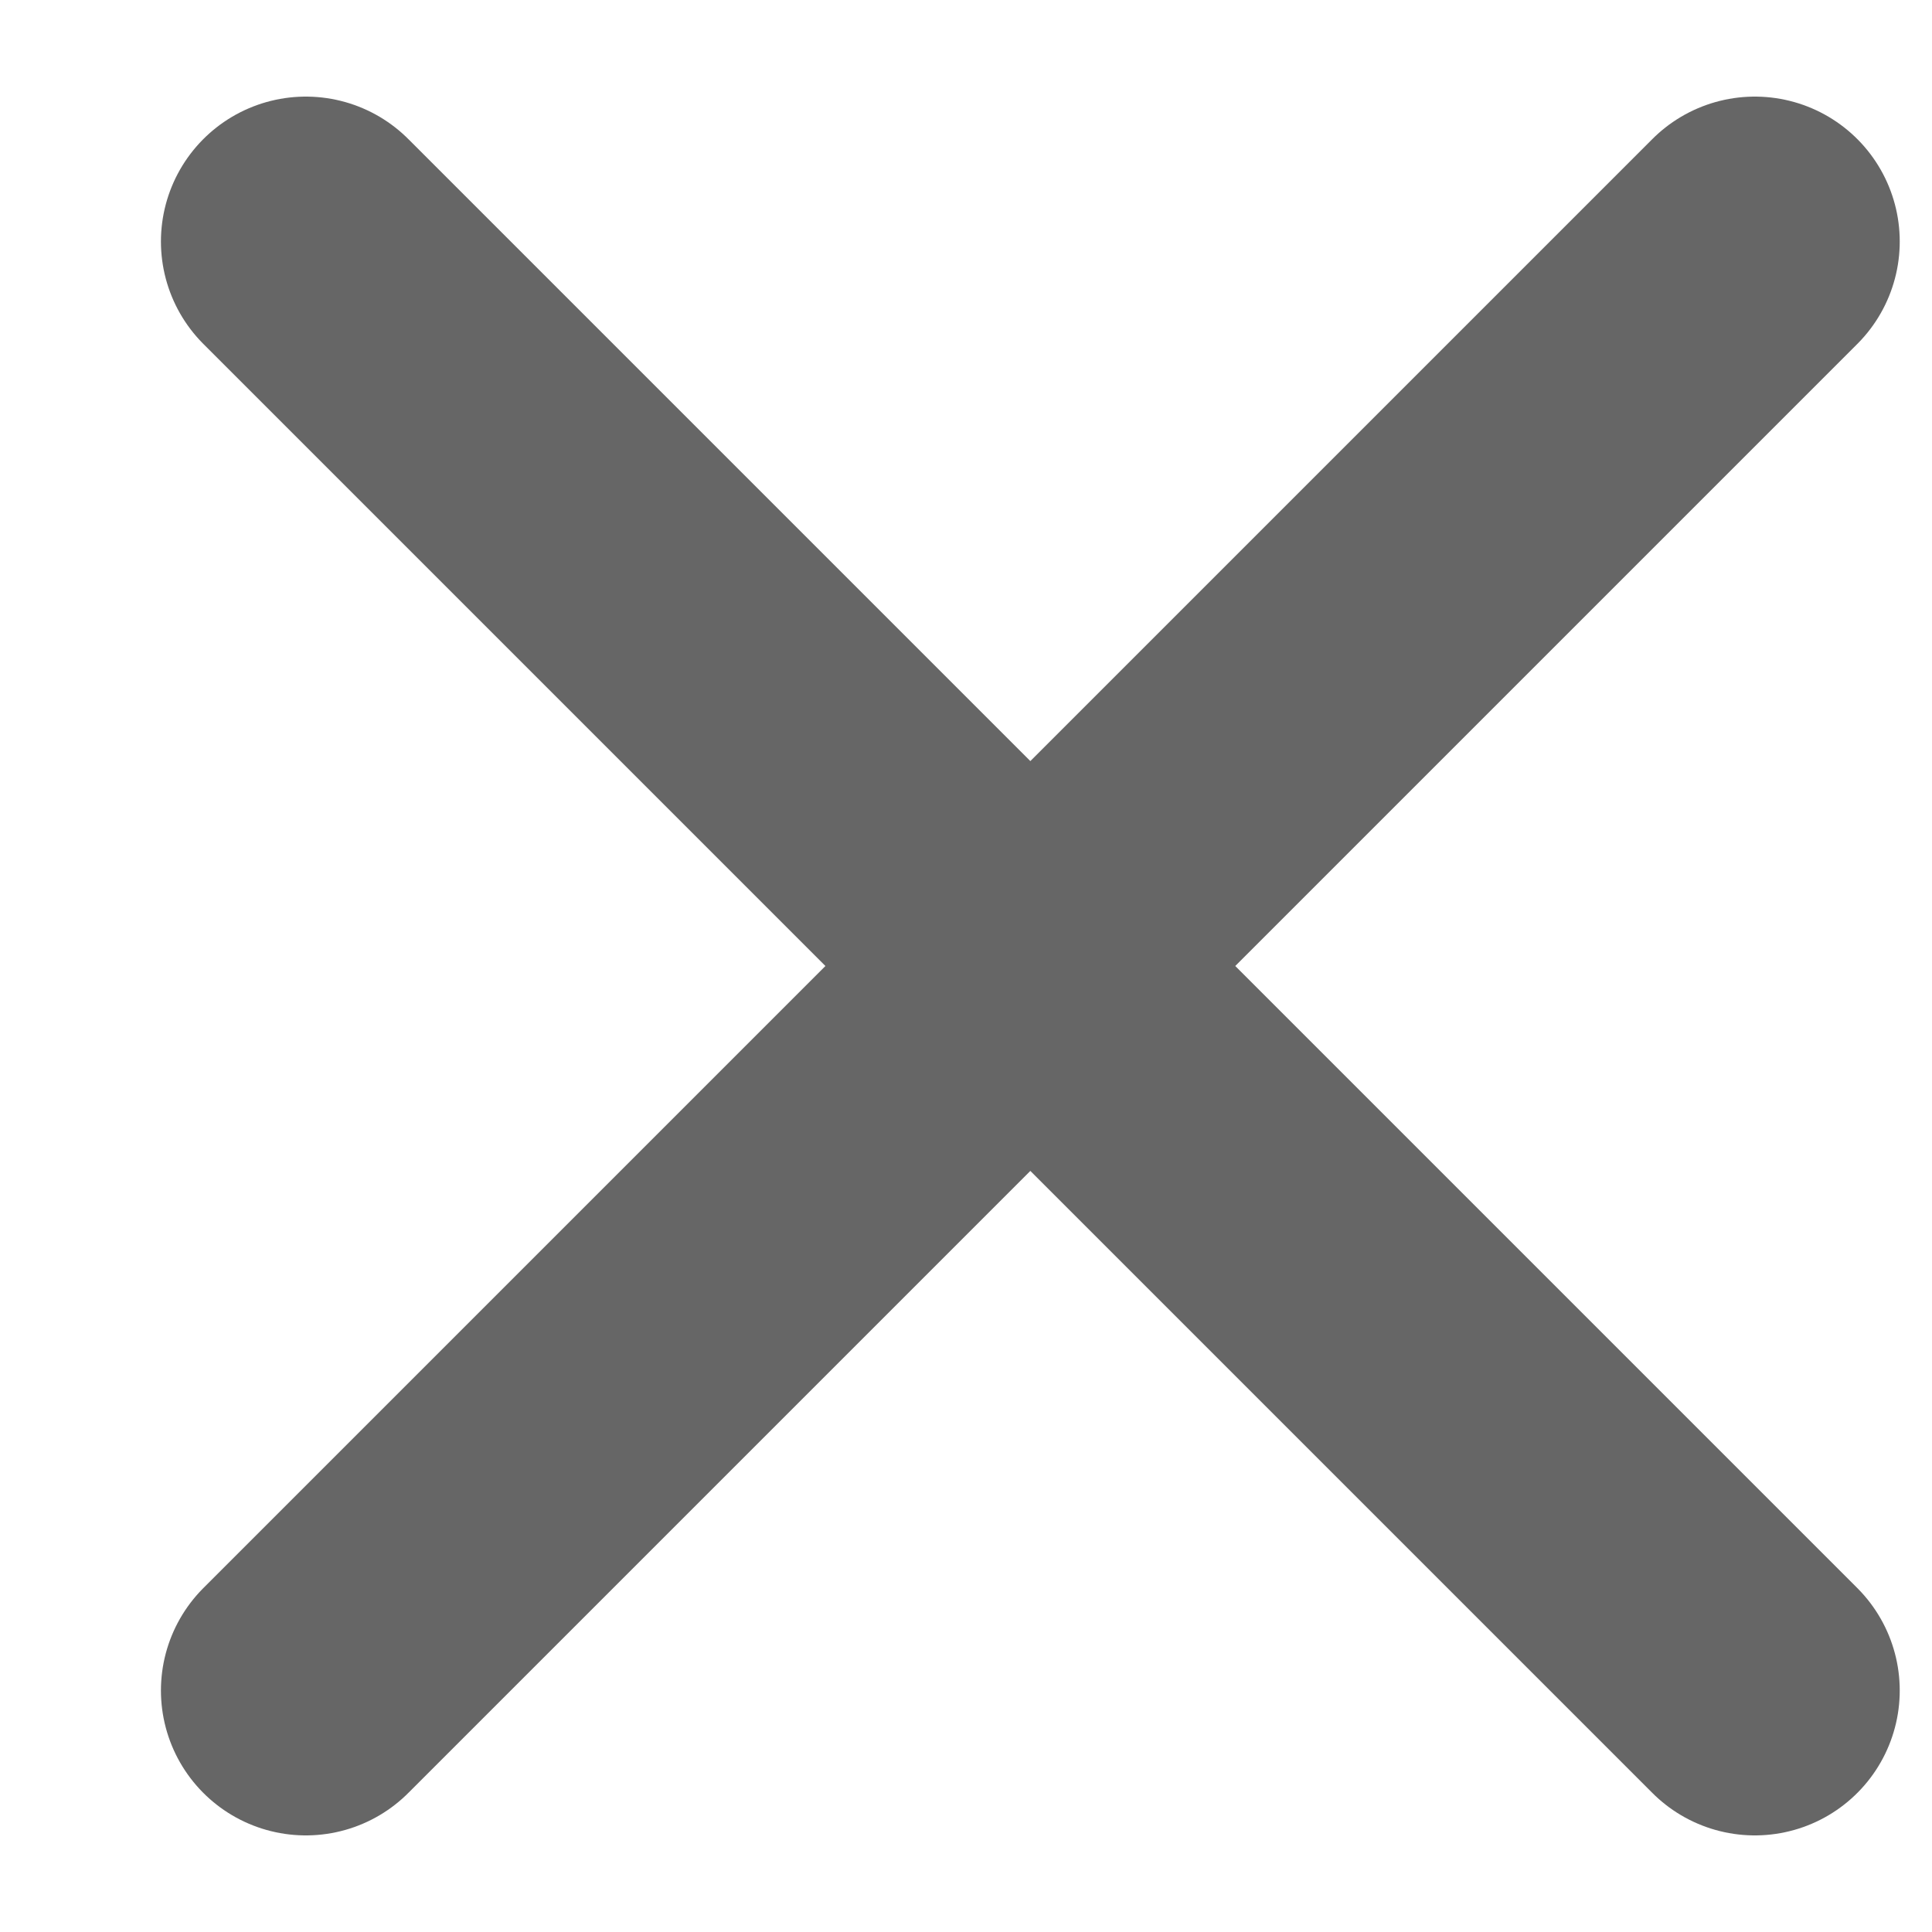
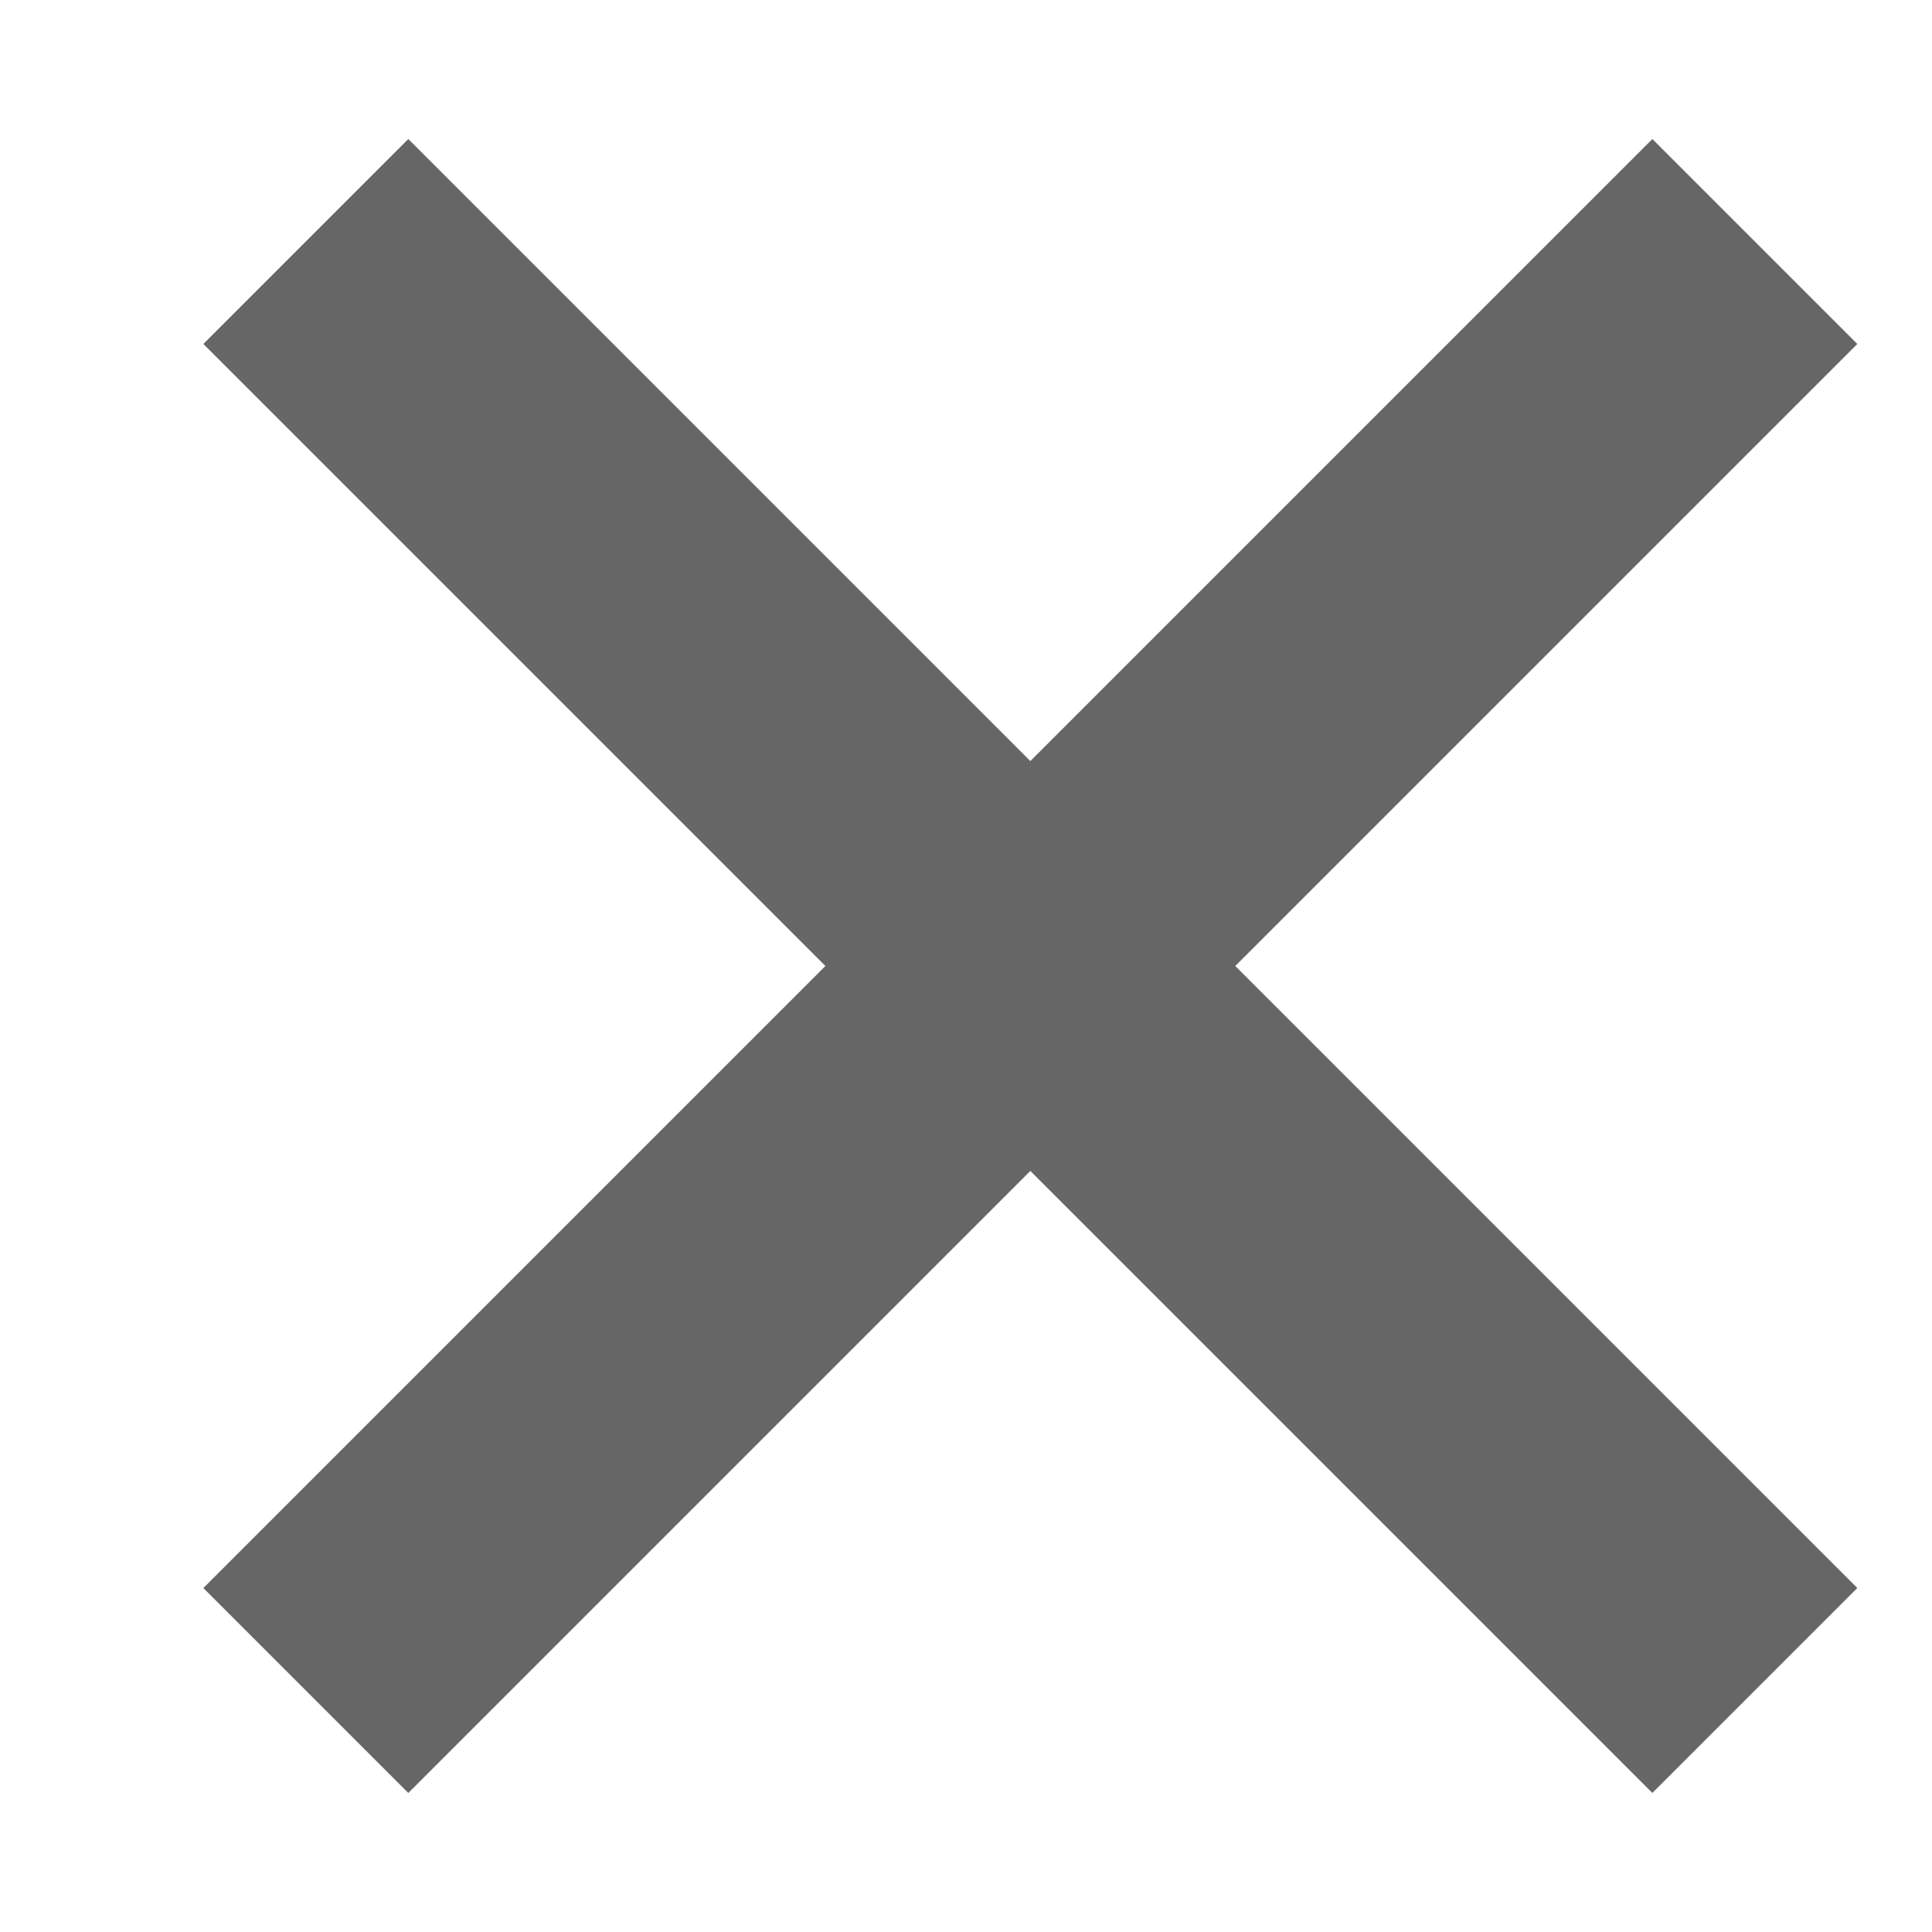
<svg xmlns="http://www.w3.org/2000/svg" width="10" height="10" viewBox="0 0 10 10" fill="none">
-   <path d="M9.083 1.25L1.583 8.75M1.583 1.25L9.083 8.75" stroke="#666666" stroke-width="1.5" stroke-linecap="round" stroke-linejoin="round" />
+   <path d="M9.083 1.25L1.583 8.75M1.583 1.25L9.083 8.75" stroke="#666666" stroke-width="1.5" strokeLinecap="round" strokeLinejoin="round" />
</svg>
